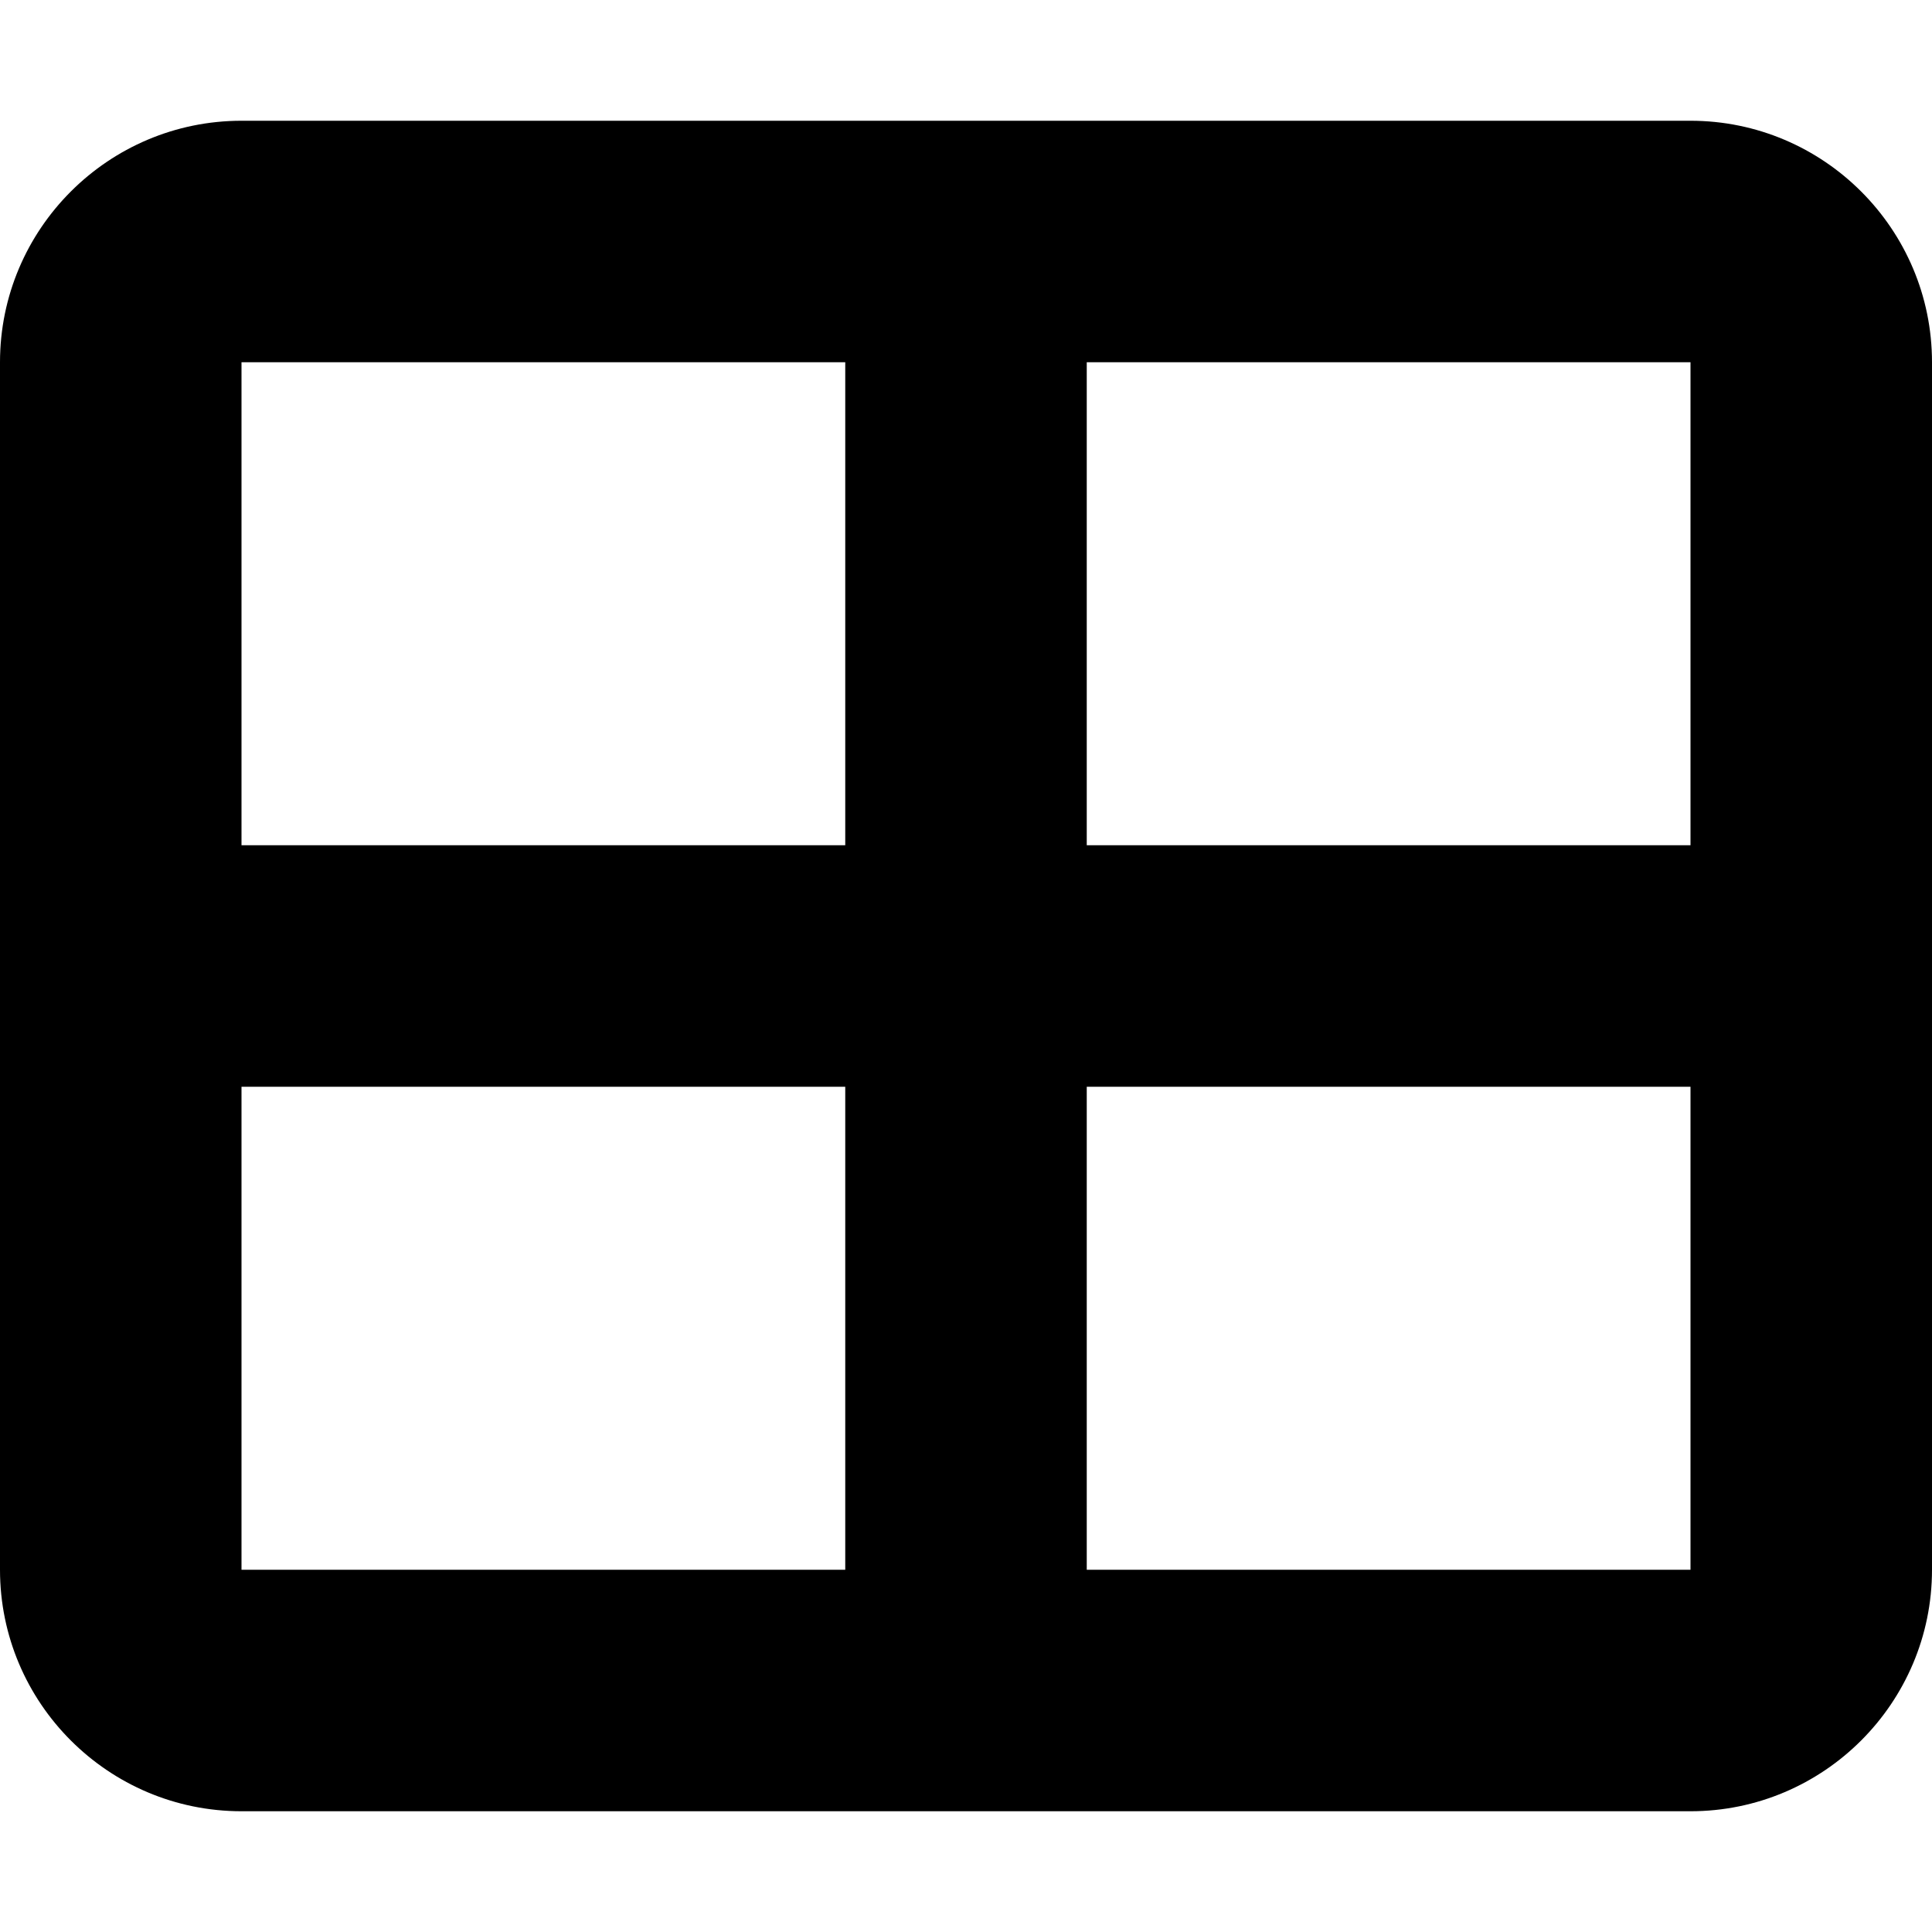
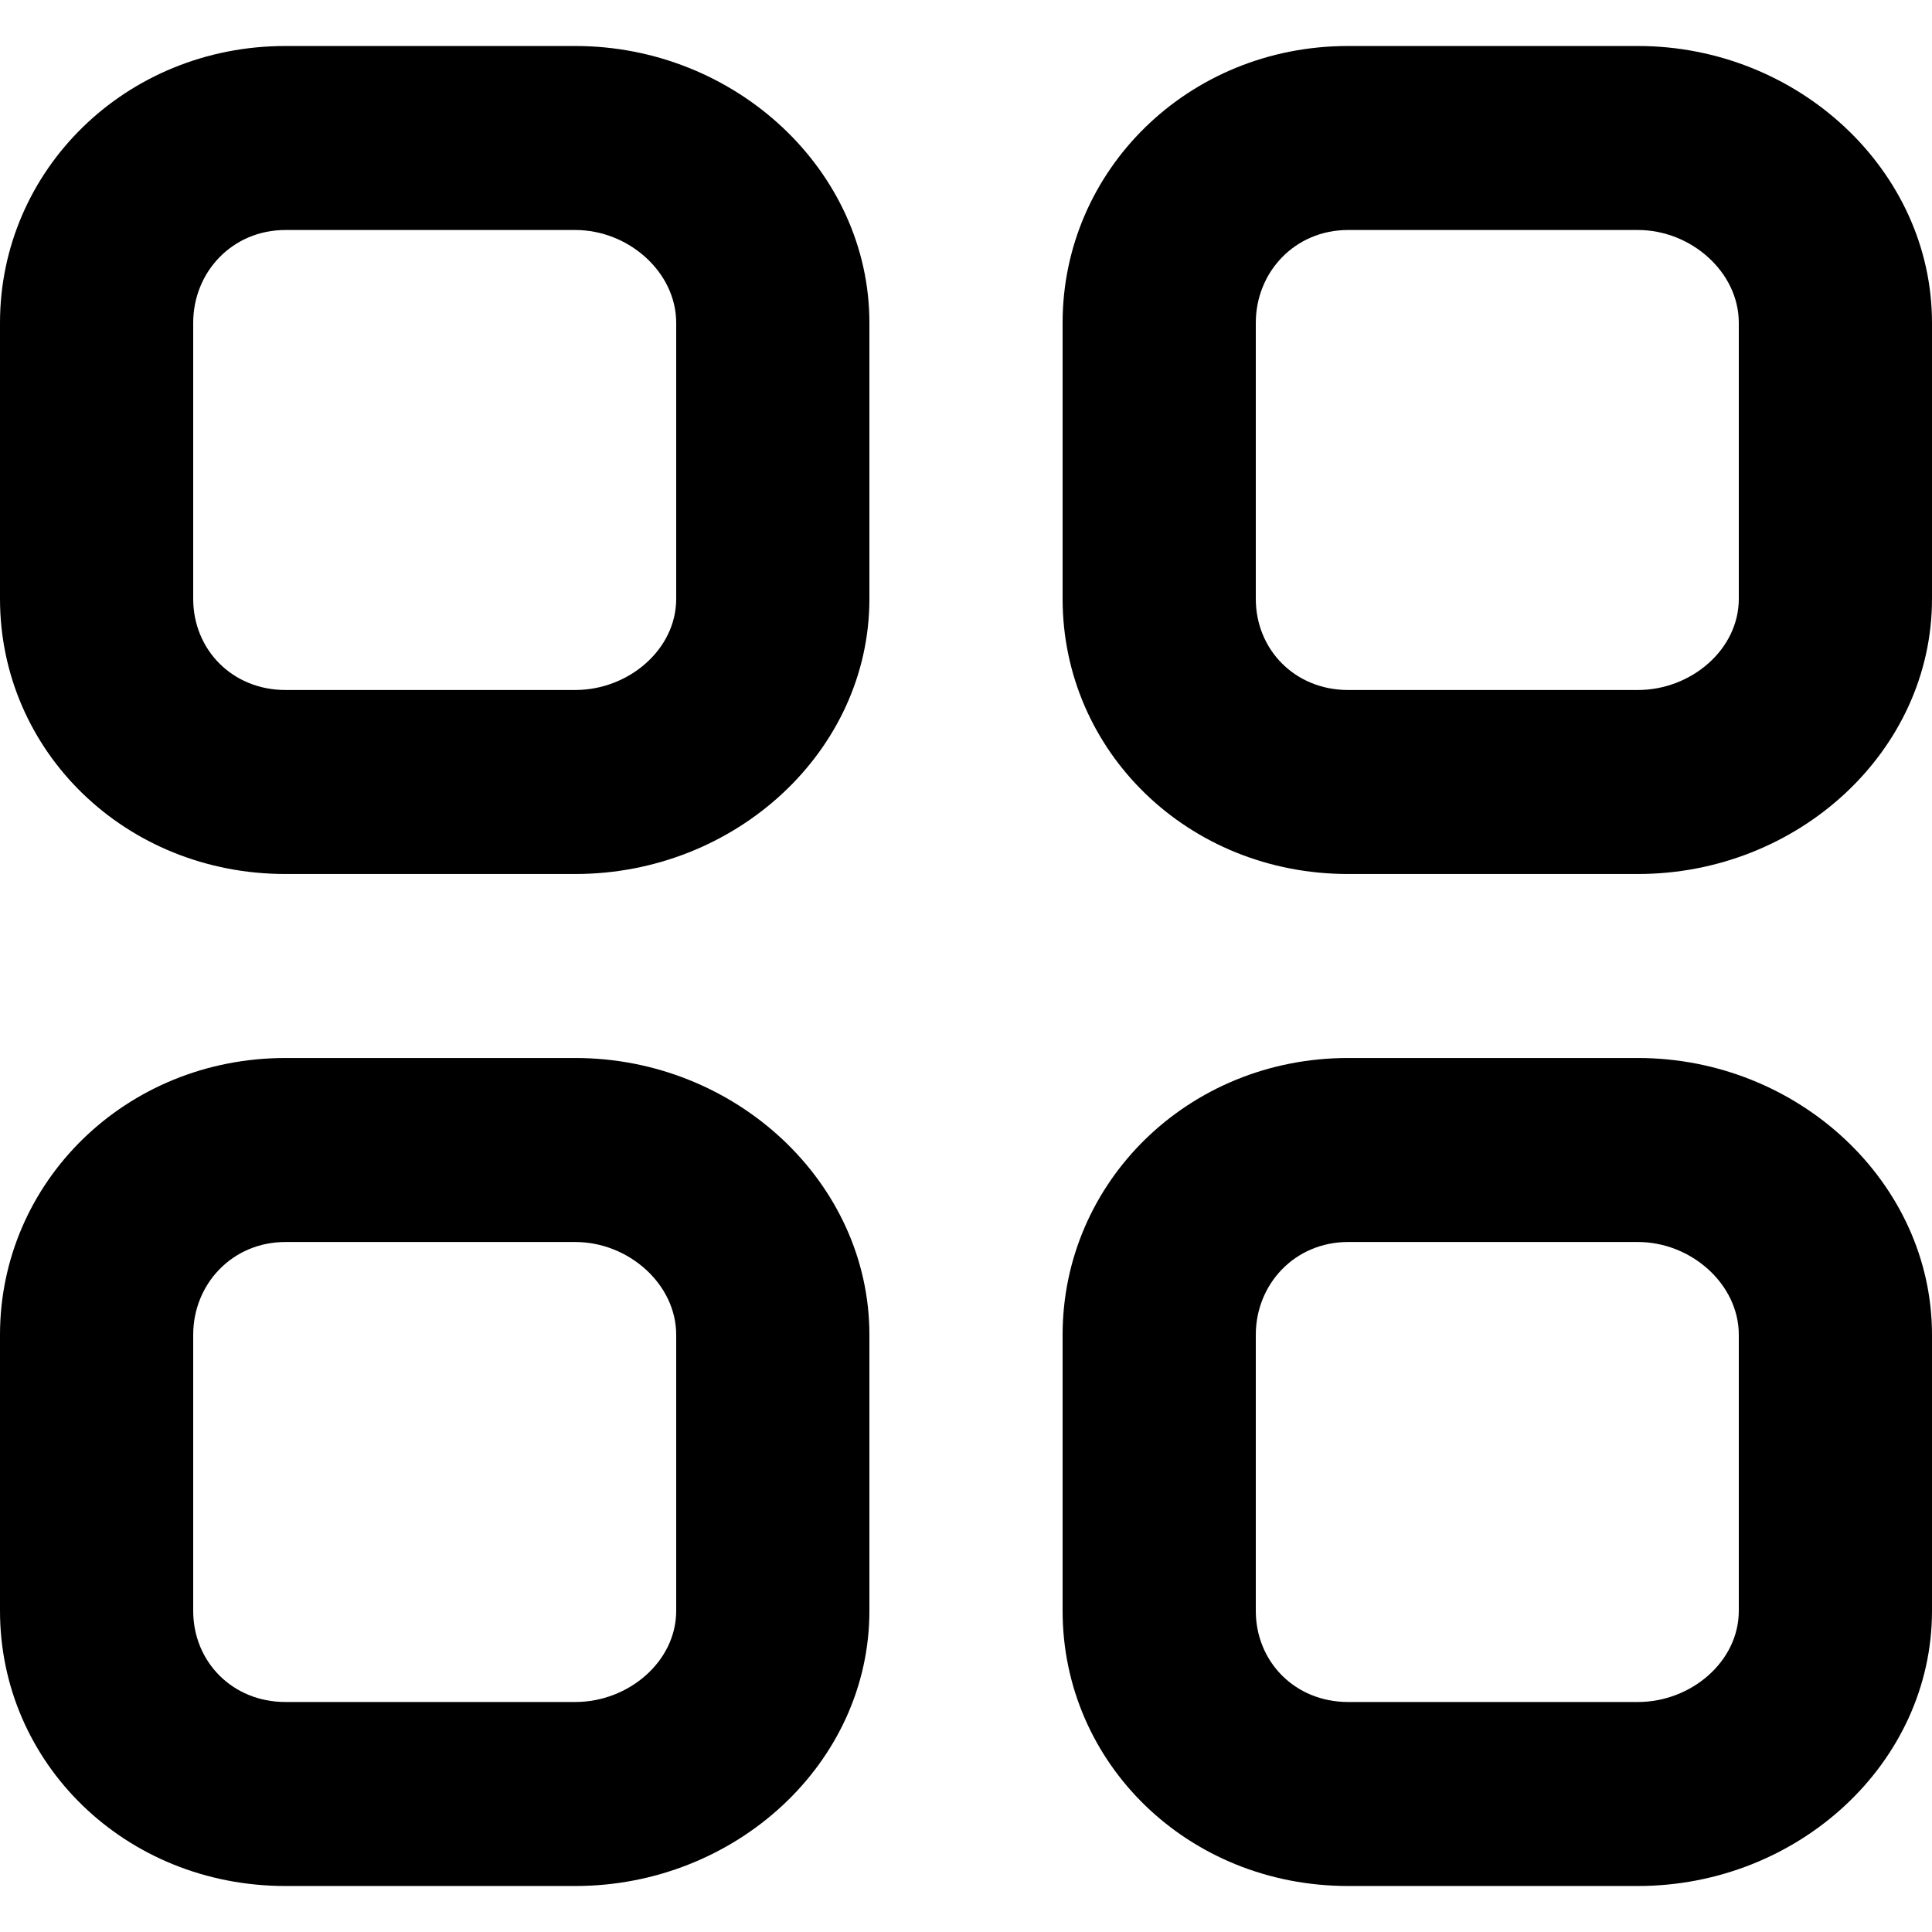
- <svg xmlns="http://www.w3.org/2000/svg" viewBox="0 0 512 512">
-   <path d="M448 96l0 128-160 0 0-128 160 0zm0 192l0 128-160 0 0-128 160 0zM224 224L64 224 64 96l160 0 0 128zM64 288l160 0 0 128L64 416l0-128zM64 32C28.7 32 0 60.7 0 96L0 416c0 35.3 28.7 64 64 64l384 0c35.3 0 64-28.7 64-64l0-320c0-35.3-28.7-64-64-64L64 32z" />
+ <svg xmlns="http://www.w3.org/2000/svg" viewBox="0 -0.5 21 21" version="1.1" fill="currentColor">
+   <g id="SVGRepo_bgCarrier" stroke-width="0" />
+   <g id="SVGRepo_tracerCarrier" stroke-linecap="round" stroke-linejoin="round" />
+   <g id="SVGRepo_iconCarrier">
+     <g id="Page-1" stroke="none" stroke-width="1" fill="none" fill-rule="evenodd">
+       <g id="Dribbble-Light-Preview" transform="translate(-139, -200)" fill="currentColor">
+         <g id="icons" transform="translate(56, 160)">
+           <path d="M101.9,57.009 C101.9,57.56 101.382,58 100.803,58 L97.653,58 C97.074,58 96.65,57.56 96.65,57.009 L96.65,54.009 C96.65,53.458 97.074,53 97.653,53 L100.803,53 C101.382,53 101.9,53.458 101.9,54.009 L101.9,57.009 Z M100.803,51 L97.653,51 C95.913,51 94.55,52.352 94.55,54.009 L94.55,57.009 C94.55,58.666 95.913,60 97.653,60 L100.803,60 C102.543,60 104,58.666 104,57.009 L104,54.009 C104,52.352 102.543,51 100.803,51 L100.803,51 Z M90.35,57.009 C90.35,57.56 89.832,58 89.253,58 L86.103,58 C85.524,58 85.1,57.56 85.1,57.009 L85.1,54.009 C85.1,53.458 85.524,53 86.103,53 L89.253,53 C89.832,53 90.35,53.458 90.35,54.009 L90.35,57.009 Z M89.253,51 L86.103,51 C84.363,51 83,52.352 83,54.009 L83,57.009 C83,58.666 84.363,60 86.103,60 L89.253,60 C90.993,60 92.45,58.666 92.45,57.009 L92.45,54.009 C92.45,52.352 90.993,51 89.253,51 L89.253,51 Z M101.9,46.009 C101.9,46.56 101.382,47 100.803,47 L97.653,47 C97.074,47 96.65,46.56 96.65,46.009 L96.65,43.009 C96.65,42.458 97.074,42 97.653,42 L100.803,42 C101.382,42 101.9,42.458 101.9,43.009 L101.9,46.009 Z M100.803,40 L97.653,40 C95.913,40 94.55,41.352 94.55,43.009 L94.55,46.009 C94.55,47.666 95.913,49 97.653,49 L100.803,49 C102.543,49 104,47.666 104,46.009 L104,43.009 C104,41.352 102.543,40 100.803,40 L100.803,40 Z M90.35,46.009 C90.35,46.56 89.832,47 89.253,47 L86.103,47 C85.524,47 85.1,46.56 85.1,46.009 L85.1,43.009 C85.1,42.458 85.524,42 86.103,42 L89.253,42 C89.832,42 90.35,42.458 90.35,43.009 L90.35,46.009 Z M89.253,40 L86.103,40 C84.363,40 83,41.352 83,43.009 L83,46.009 C83,47.666 84.363,49 86.103,49 L89.253,49 C90.993,49 92.45,47.666 92.45,46.009 L92.45,43.009 C92.45,41.352 90.993,40 89.253,40 L89.253,40 Z" />
+         </g>
+       </g>
+     </g>
+   </g>
</svg>
